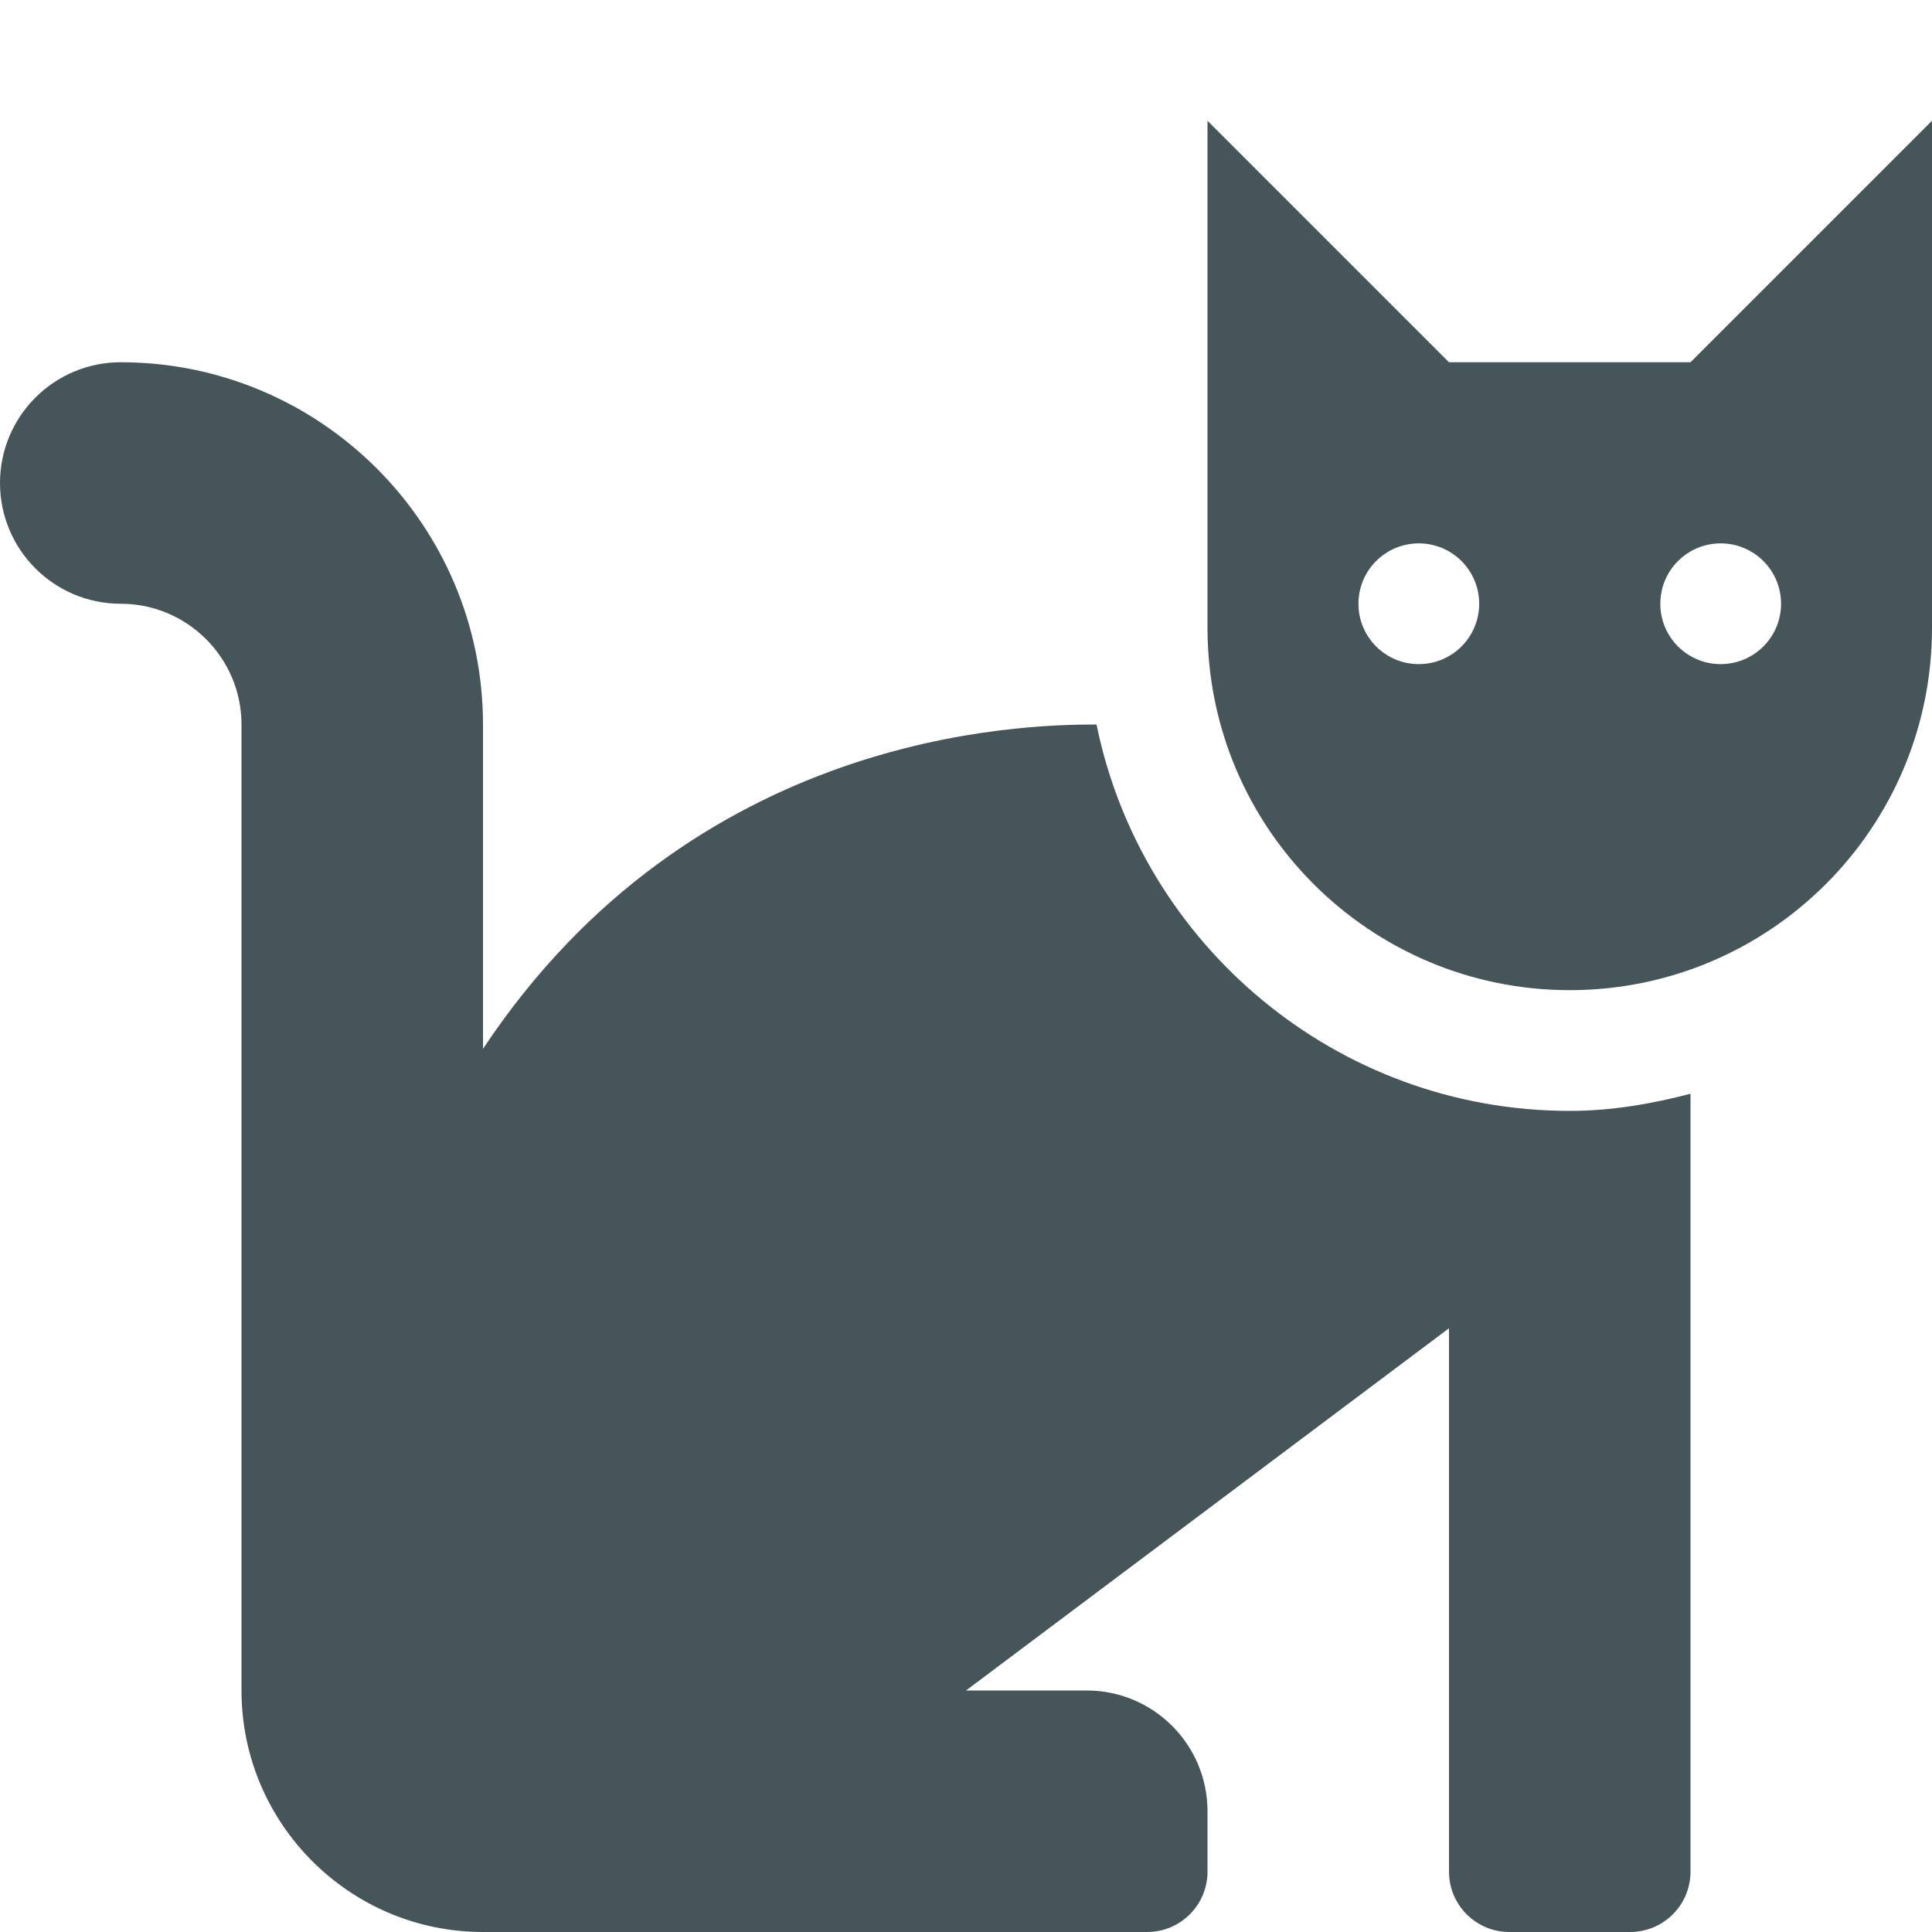
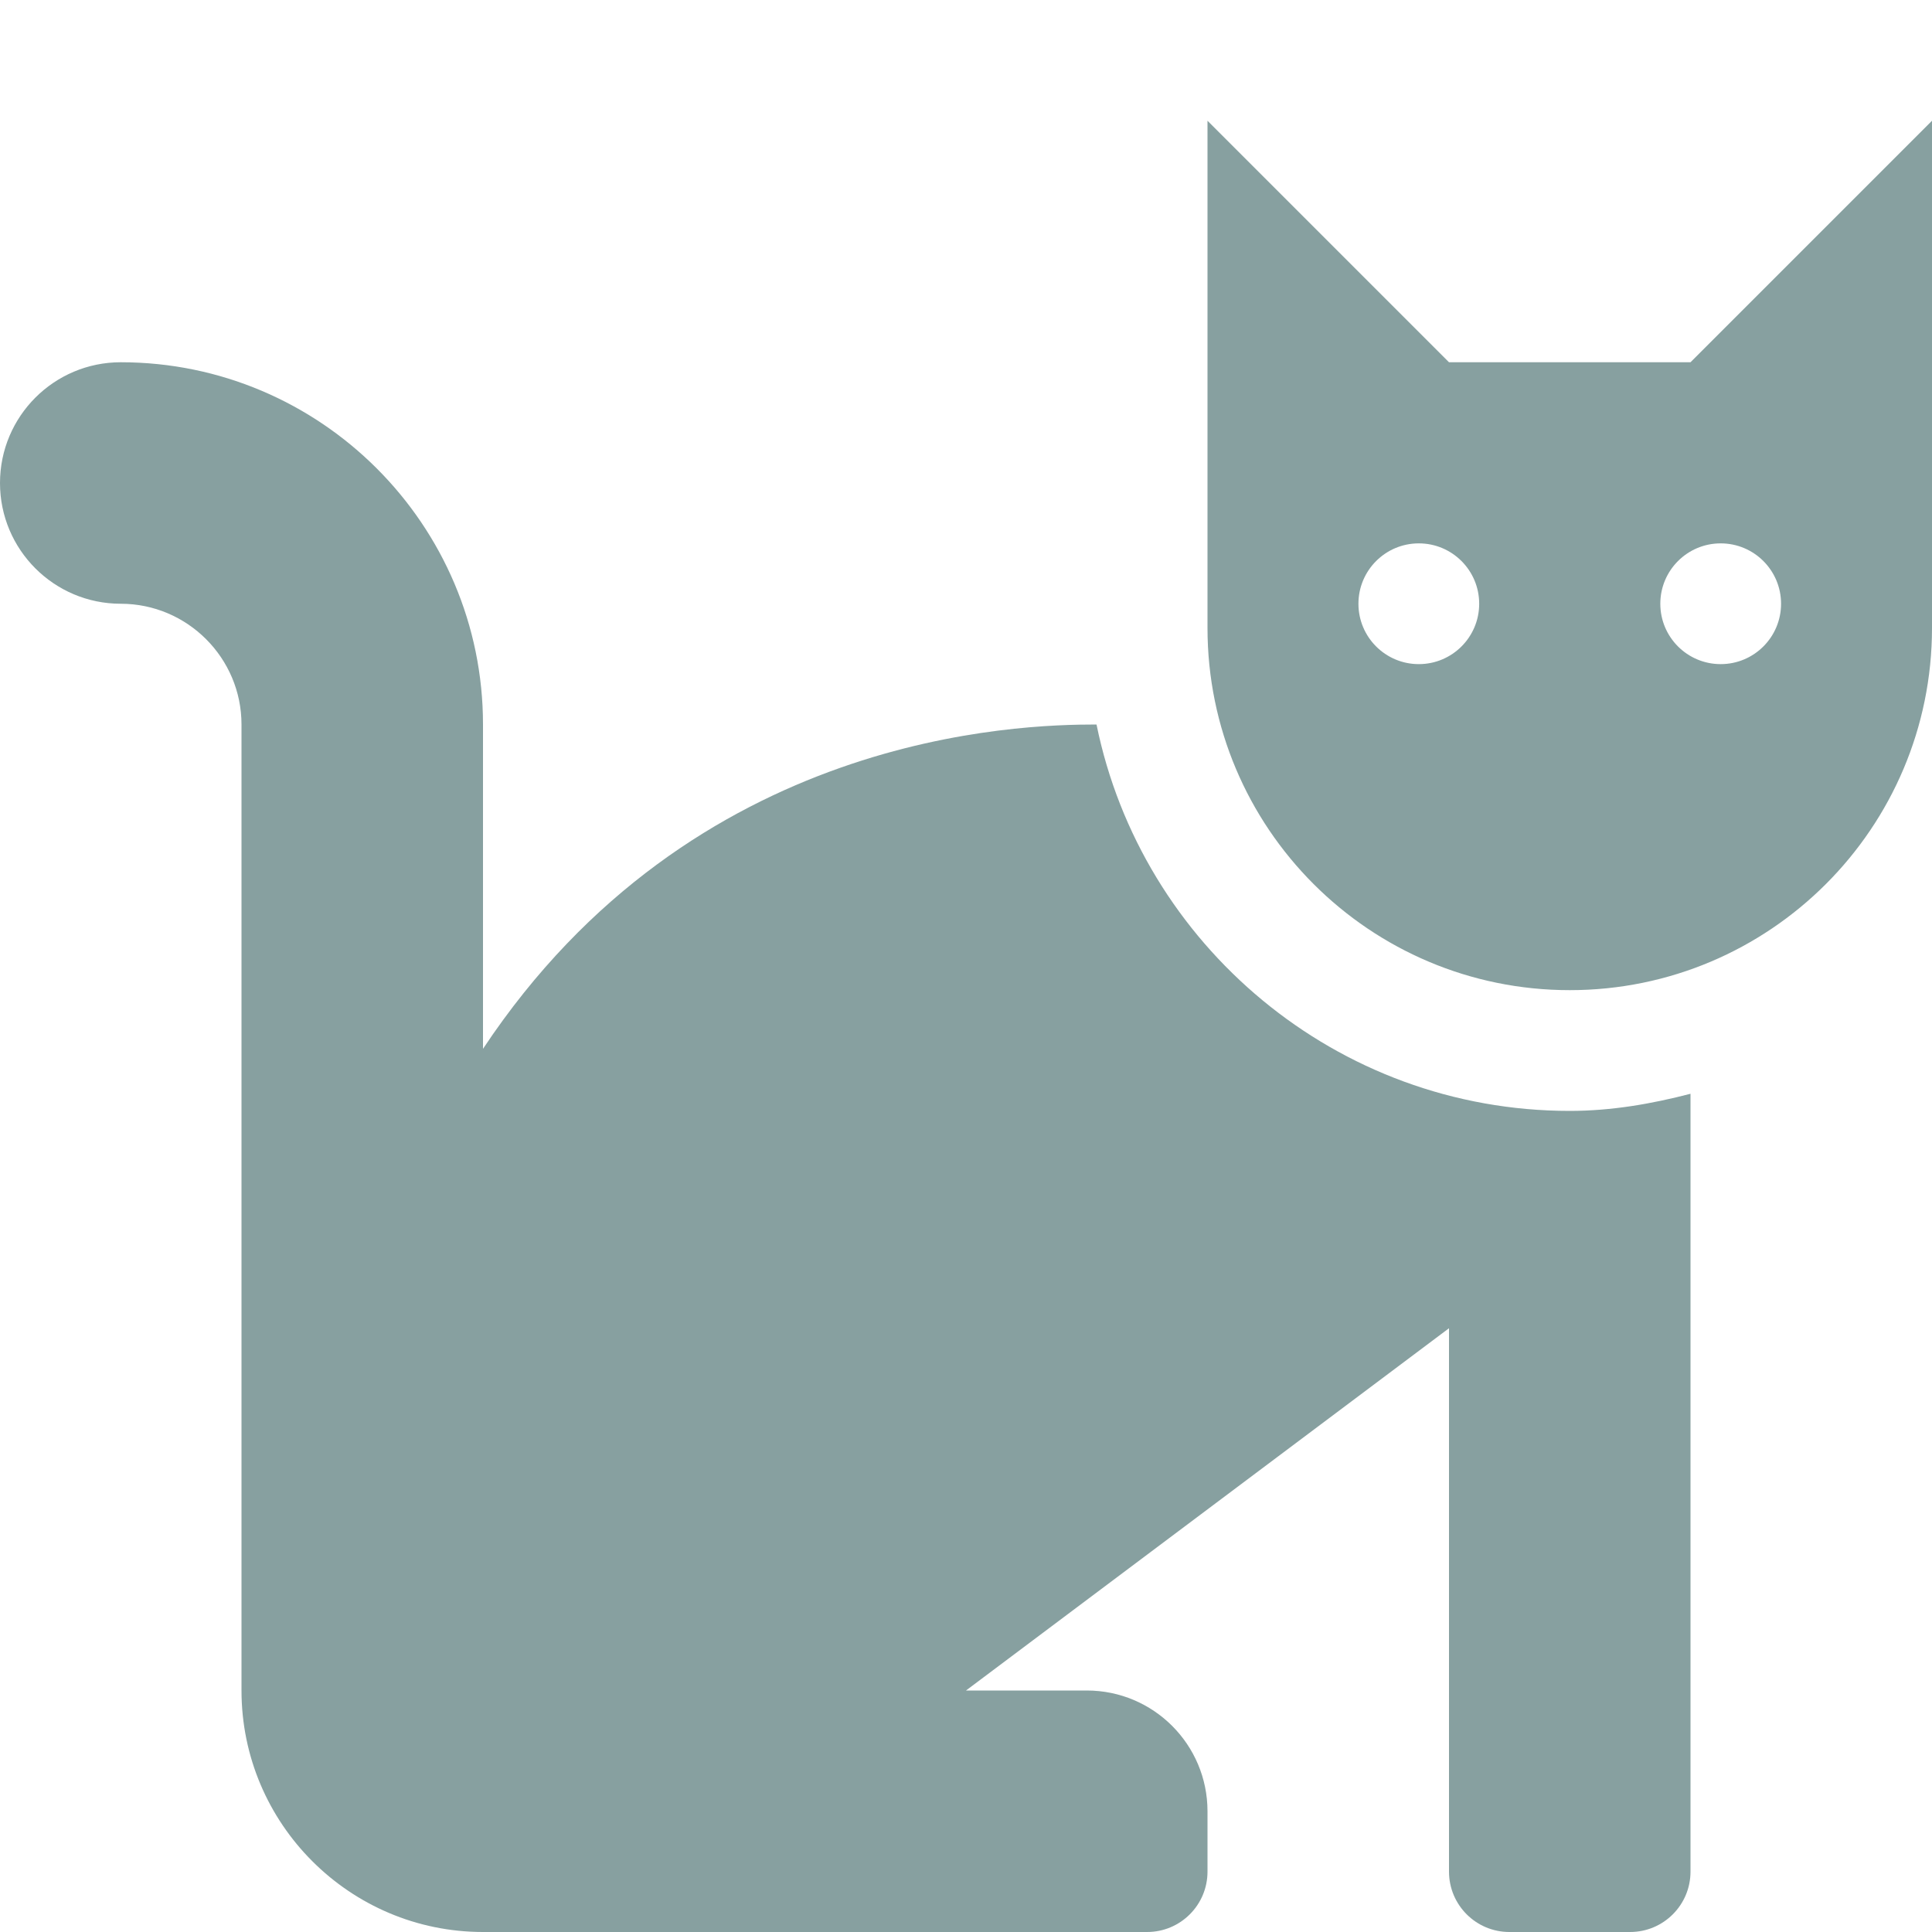
<svg xmlns="http://www.w3.org/2000/svg" aria-hidden="true" focusable="false" data-prefix="fas" data-icon="cat" class="svg-inline--fa fa-cat fa-w-16" role="img" viewBox="0 0 512 512">
-   <path fill="#465559" d="M290.59 192c-20.18 0-106.82 1.98-162.59 85.95V192c0-52.94-43.06-96-96-96-17.67 0-32 14.33-32 32s14.33 32 32 32c17.64 0 32 14.36 32 32v256c0 35.3 28.7 64 64 64h176c8.84 0 16-7.16 16-16v-16c0-17.67-14.33-32-32-32h-32l128-96v144c0 8.84 7.16 16 16 16h32c8.84 0 16-7.16 16-16V289.86c-10.29 2.67-20.89 4.54-32 4.54-61.81 0-113.52-44.05-125.41-102.4zM448 96h-64l-64-64v134.4c0 53.02 42.98 96 96 96s96-42.98 96-96V32l-64 64zm-72 80c-8.84 0-16-7.16-16-16s7.16-16 16-16 16 7.16 16 16-7.16 16-16 16zm80 0c-8.84 0-16-7.16-16-16s7.16-16 16-16 16 7.16 16 16-7.16 16-16 16z" />
+   <path fill="#87a0a0" d="M290.59 192c-20.18 0-106.82 1.98-162.59 85.95V192c0-52.94-43.06-96-96-96-17.67 0-32 14.33-32 32s14.33 32 32 32c17.64 0 32 14.36 32 32v256c0 35.3 28.7 64 64 64h176c8.84 0 16-7.16 16-16v-16c0-17.67-14.33-32-32-32h-32l128-96v144c0 8.84 7.16 16 16 16h32c8.84 0 16-7.16 16-16V289.86c-10.29 2.67-20.89 4.54-32 4.54-61.81 0-113.52-44.05-125.41-102.4zM448 96h-64l-64-64v134.4c0 53.02 42.98 96 96 96s96-42.98 96-96V32l-64 64zm-72 80c-8.84 0-16-7.16-16-16s7.16-16 16-16 16 7.16 16 16-7.16 16-16 16zm80 0c-8.84 0-16-7.16-16-16s7.16-16 16-16 16 7.16 16 16-7.16 16-16 16z" />
</svg>
